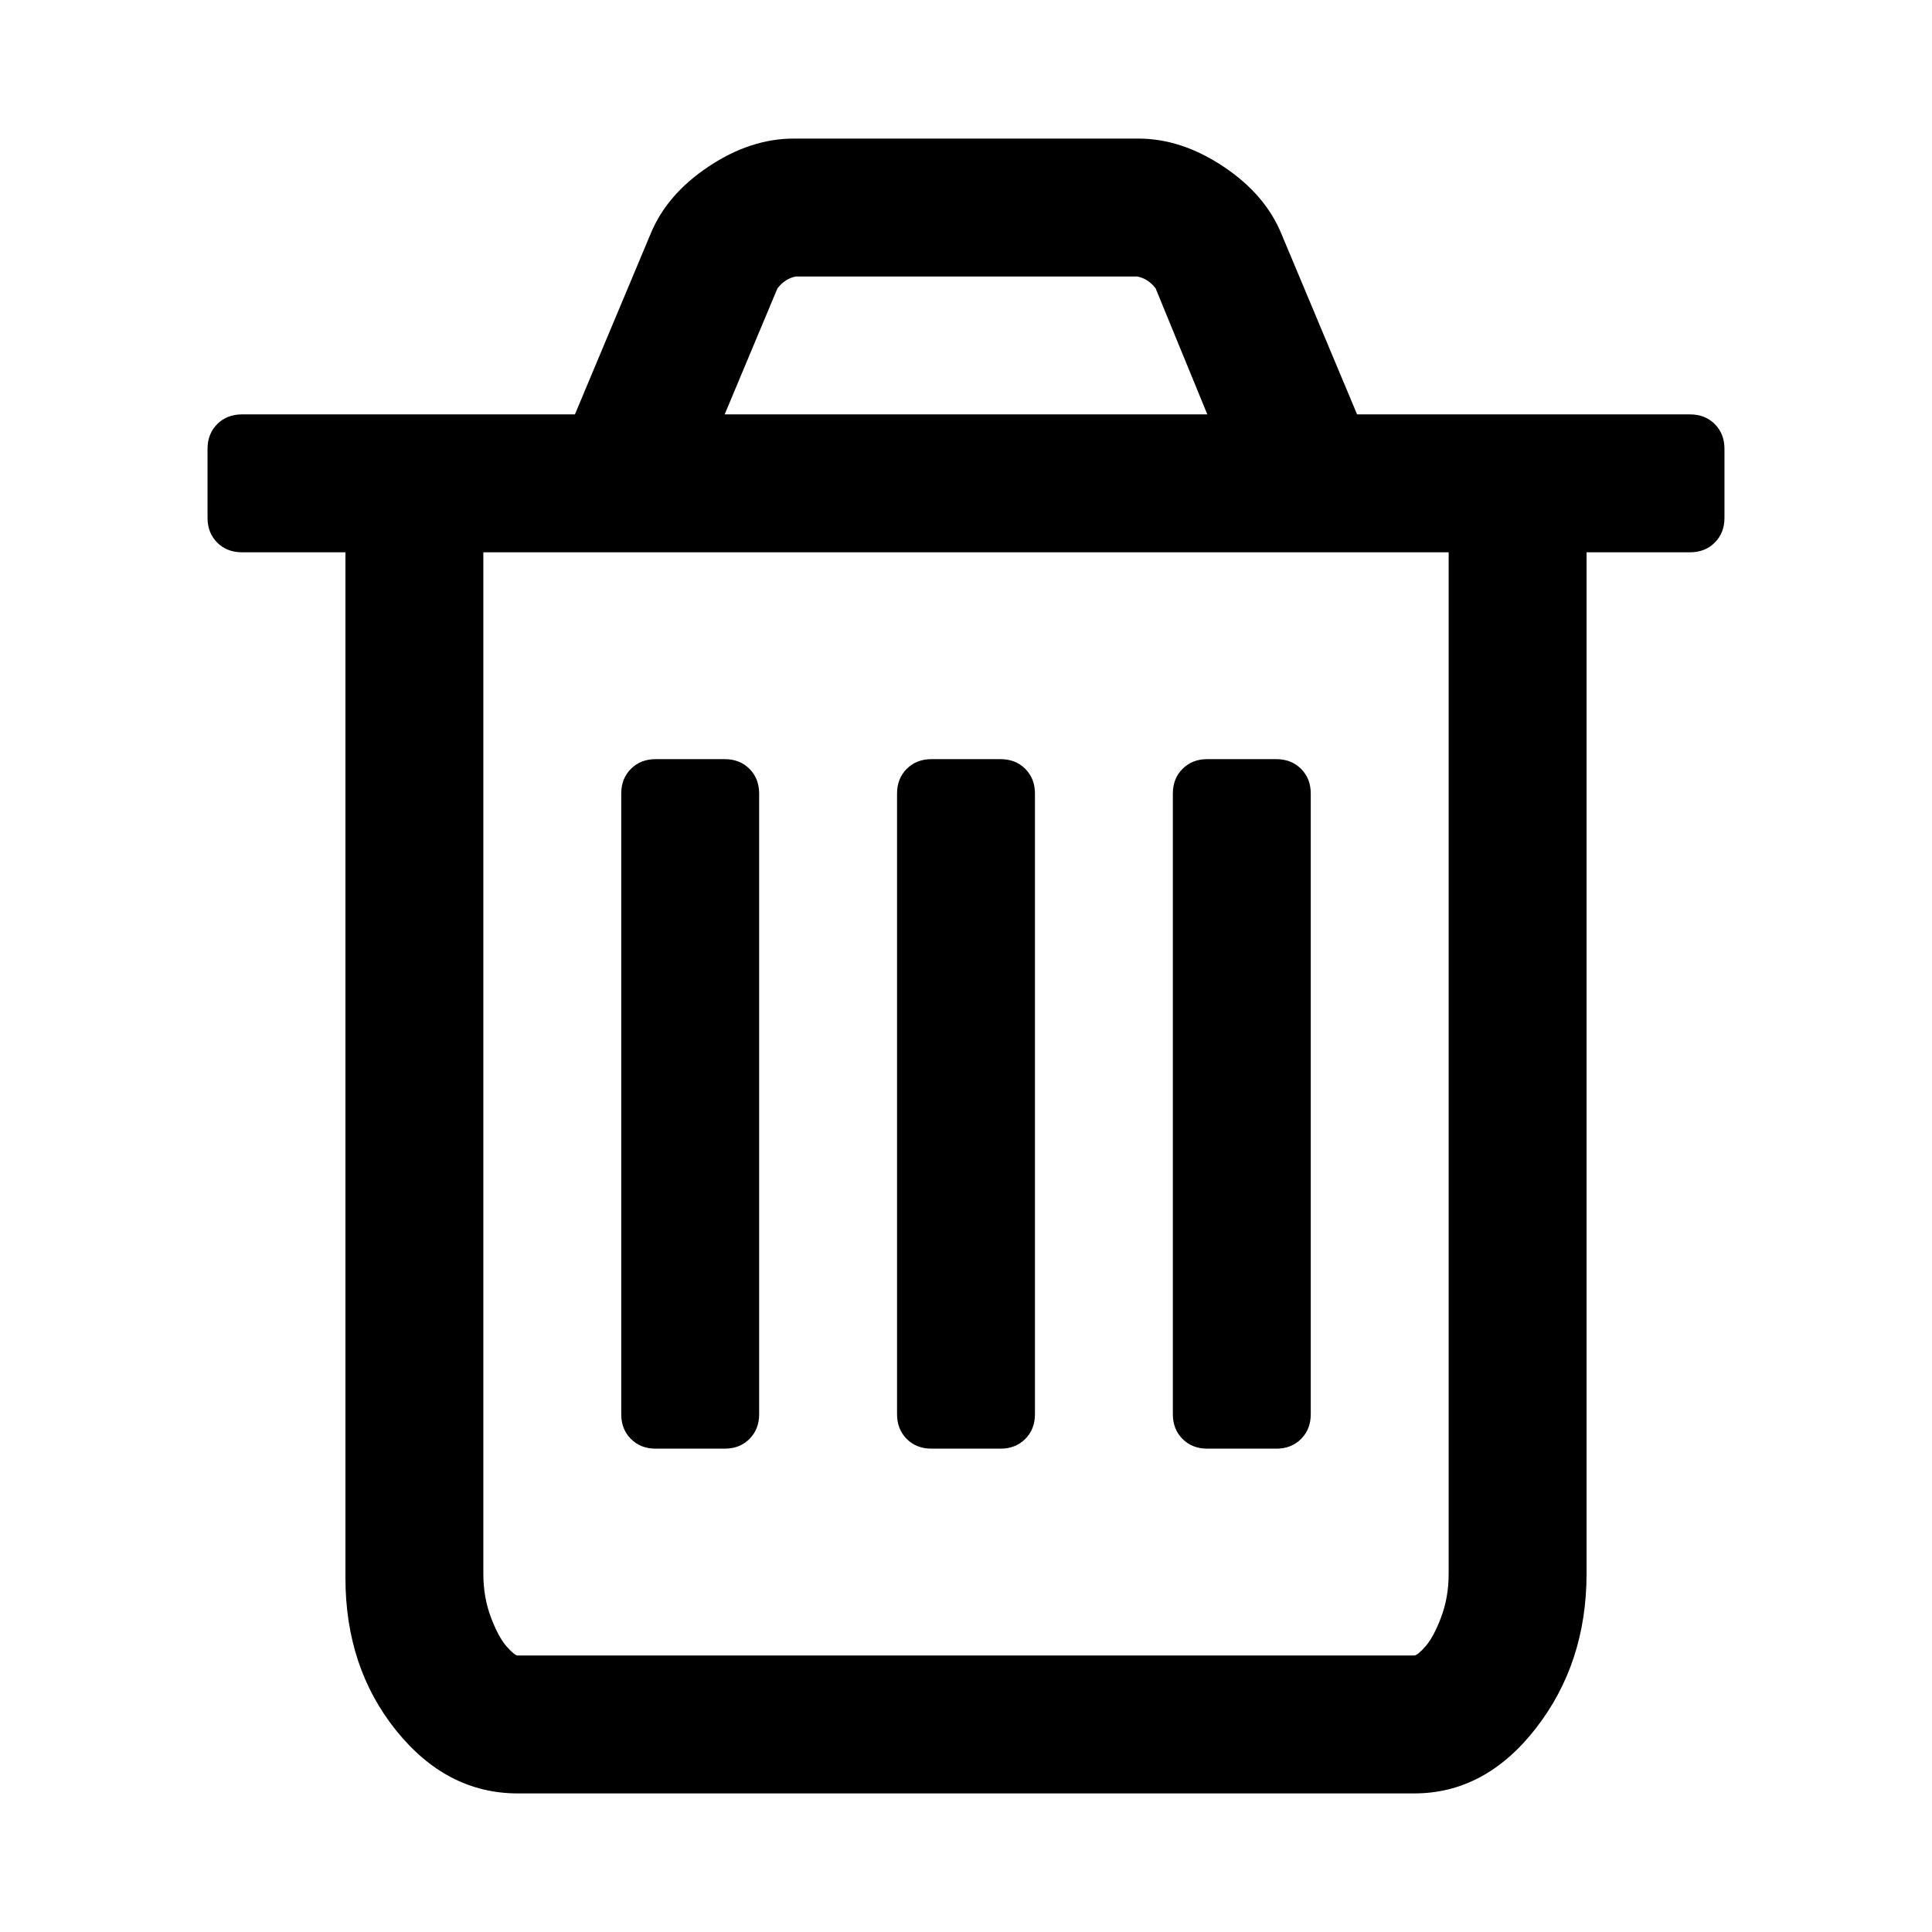
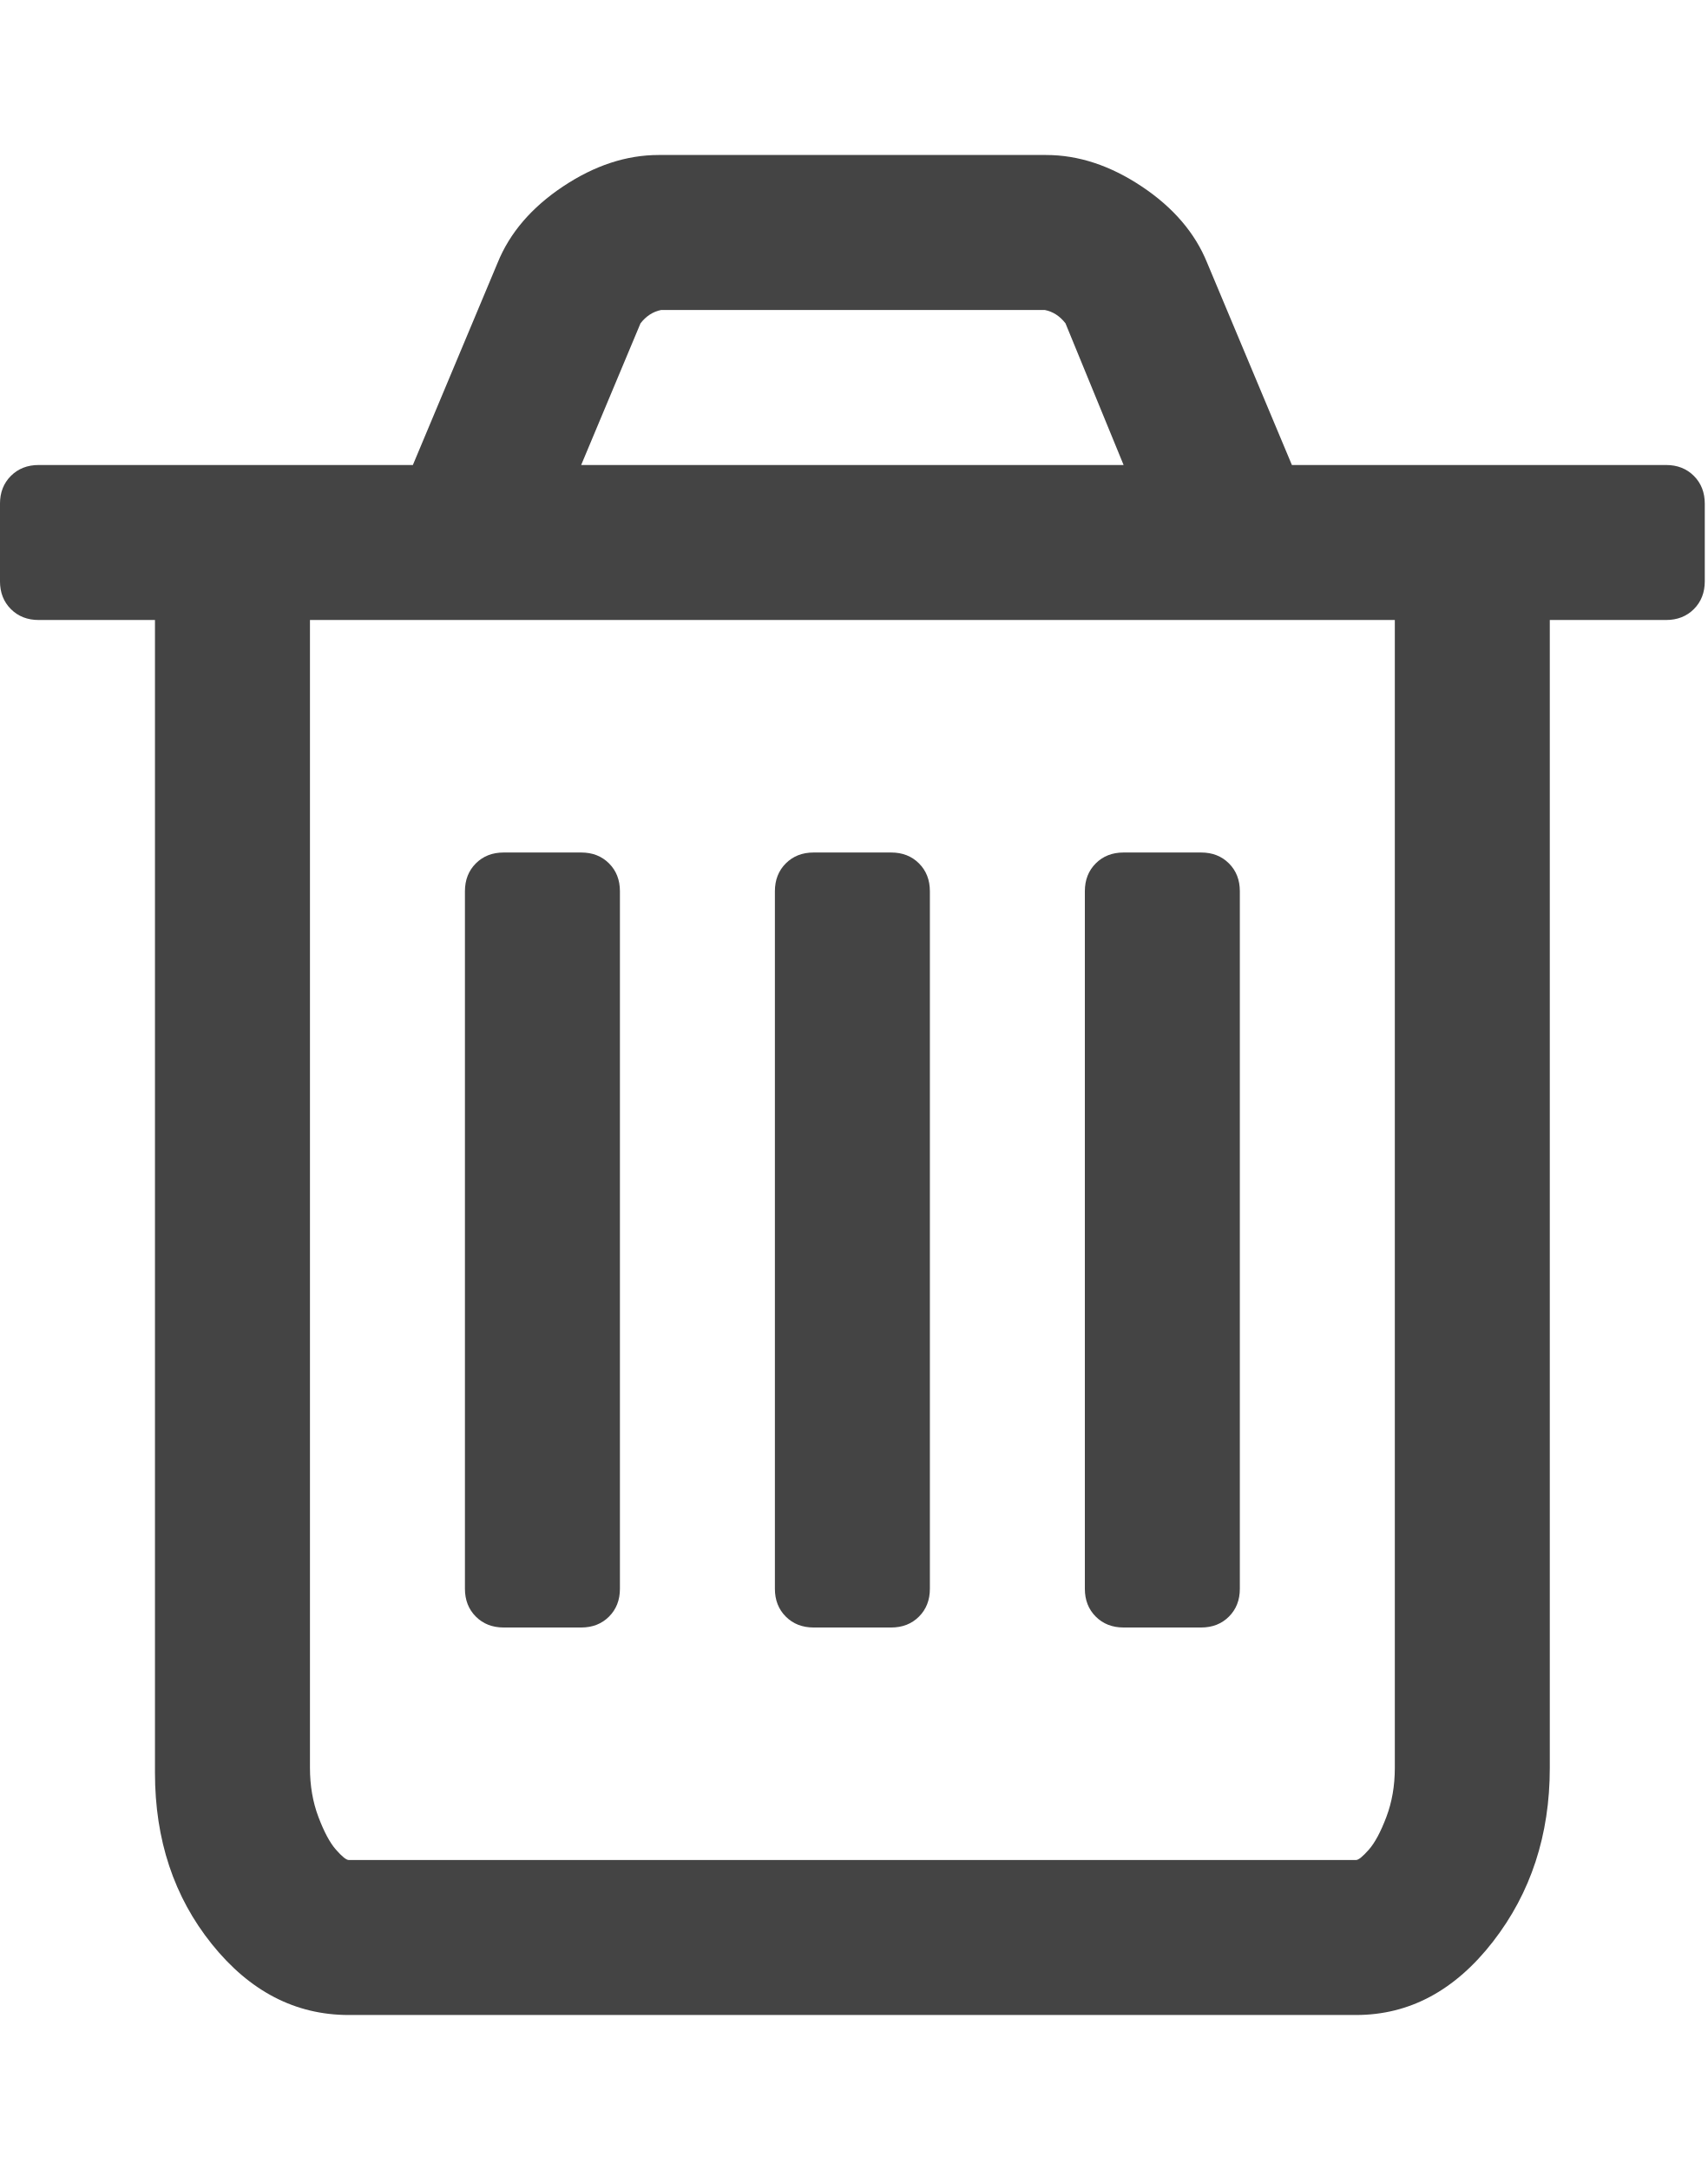
- <svg xmlns="http://www.w3.org/2000/svg" width="512" height="512" viewBox="0 0 512 512" id="svg3465" version="1.1">
-   <defs id="defs3471" />
-   <path d="m 201.182,210.318 0,164.455 q 0,3.997 -2.57,6.567 -2.57,2.57 -6.567,2.57 l -18.273,0 q -3.997,0 -6.567,-2.57 -2.57,-2.57 -2.57,-6.567 l 0,-164.455 q 0,-3.997 2.57,-6.567 2.57,-2.57 6.567,-2.57 l 18.273,0 q 3.997,0 6.567,2.57 2.57,2.57 2.57,6.567 z m 73.091,0 0,164.455 q 0,3.997 -2.57,6.567 -2.57,2.57 -6.567,2.57 l -18.273,0 q -3.997,0 -6.567,-2.57 -2.57,-2.57 -2.57,-6.567 l 0,-164.455 q 0,-3.997 2.57,-6.567 2.57,-2.57 6.567,-2.57 l 18.273,0 q 3.997,0 6.567,2.57 2.57,2.57 2.57,6.567 z m 73.091,0 0,164.455 q 0,3.997 -2.57,6.567 -2.57,2.57 -6.567,2.57 l -18.273,0 q -3.997,0 -6.567,-2.57 -2.57,-2.57 -2.57,-6.567 l 0,-164.455 q 0,-3.997 2.57,-6.567 2.57,-2.57 6.567,-2.57 l 18.273,0 q 3.997,0 6.567,2.57 2.57,2.57 2.57,6.567 z m 36.545,206.71 0,-270.665 -255.818,0 0,270.665 q 0,6.281 1.999,11.563 1.999,5.282 4.14,7.709 2.141,2.427 2.998,2.427 l 237.545,0 q 0.857,0 2.998,-2.427 2.141,-2.427 4.14,-7.709 1.999,-5.282 1.999,-11.563 z m -191.864,-307.21 127.909,0 L 306.25,76.413 q -1.999,-2.57 -4.854,-3.141 l -90.507,0 q -2.855,0.571 -4.854,3.141 z M 457,118.955 l 0,18.273 q 0,3.997 -2.57,6.567 -2.57,2.57 -6.567,2.57 l -27.409,0 0,270.665 q 0,23.697 -13.419,40.971 -13.419,17.273 -32.263,17.273 l -237.545,0 q -18.844,0 -32.263,-16.702 Q 91.545,441.868 91.545,418.17 l 0,-271.807 -27.409,0 q -3.997,0 -6.567,-2.57 Q 55,141.224 55,137.227 l 0,-18.273 q 0,-3.997 2.57,-6.567 2.57,-2.57 6.567,-2.57 l 88.223,0 19.986,-47.68 q 4.283,-10.564 15.418,-17.987 11.135,-7.423 22.555,-7.423 l 91.364,0 q 11.42,0 22.555,7.423 11.135,7.423 15.418,17.987 l 19.986,47.68 88.223,0 q 3.997,0 6.567,2.57 2.57,2.57 2.57,6.567 z" id="path3467" />
+ <svg xmlns="http://www.w3.org/2000/svg" version="1.1" width="403" height="512" viewBox="0 0 403 512">
+   <path fill="#444444" d="M146.286 210.286v164.571q0 4-2.571 6.572t-6.571 2.572h-18.286q-4 0-6.572-2.572t-2.572-6.572v-164.572q0-4 2.572-6.571t6.572-2.571h18.286q4 0 6.572 2.571t2.571 6.572zM219.429 210.286v164.571q0 4-2.571 6.572t-6.572 2.572h-18.286q-4 0-6.572-2.572t-2.571-6.572v-164.572q0-4 2.571-6.571t6.572-2.571h18.286q4 0 6.572 2.571t2.571 6.572zM292.572 210.286v164.571q0 4-2.572 6.572t-6.572 2.572h-18.286q-4 0-6.572-2.572t-2.571-6.572v-164.572q0-4 2.571-6.571t6.572-2.571h18.286q4 0 6.572 2.571t2.572 6.572zM329.143 417.143v-270.857h-256v270.857q0 6.286 2 11.572t4.143 7.714 3 2.428h237.715q0.857 0 3-2.428t4.143-7.714 2-11.572zM137.143 109.715h128l-13.714-33.429q-2-2.572-4.857-3.143h-90.571q-2.857 0.572-4.857 3.143zM402.286 118.857v18.285q0 4-2.572 6.572t-6.572 2.571h-27.428v270.857q0 23.714-13.428 41t-32.286 17.286h-237.715q-18.857 0-32.286-16.714t-13.429-40.428v-272h-27.429q-4 0-6.572-2.571t-2.572-6.571v-18.286q0-4 2.572-6.572t6.572-2.572h88.286l20-47.715q4.285-10.572 15.429-18t22.572-7.429h91.428q11.428 0 22.572 7.429t15.428 18l20 47.715h88.286q4 0 6.572 2.572t2.572 6.572z" />
</svg>
